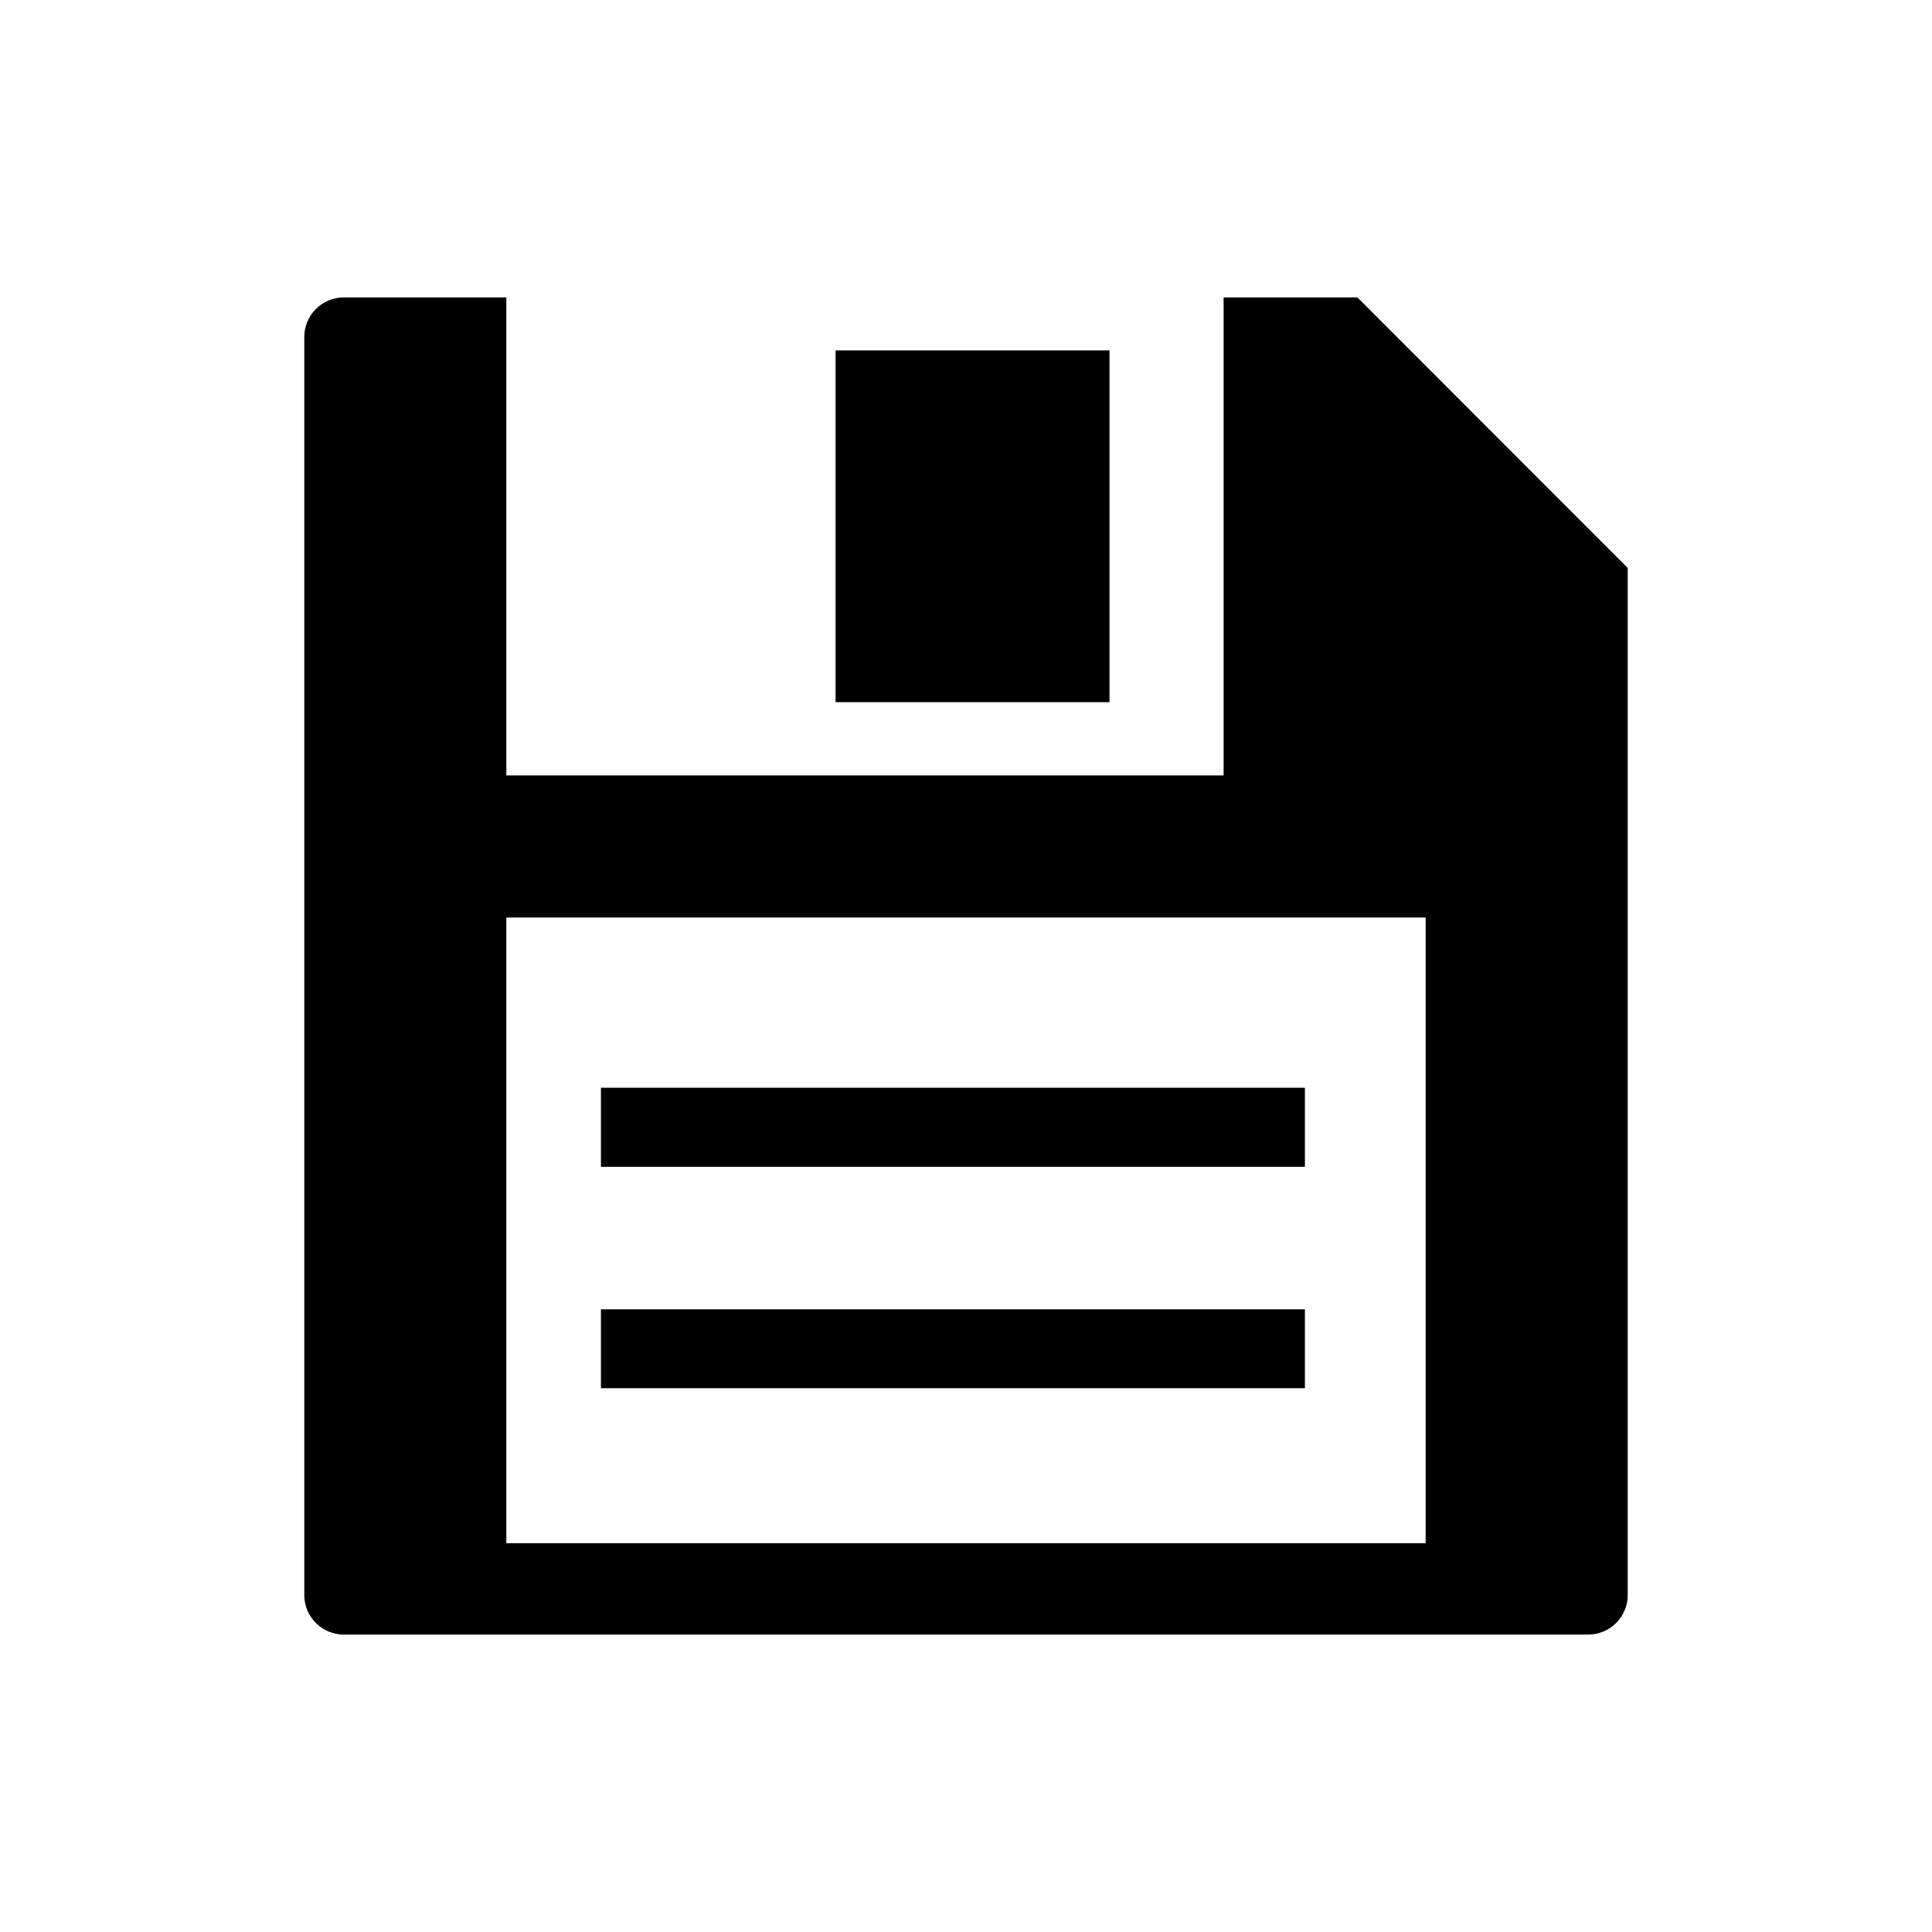
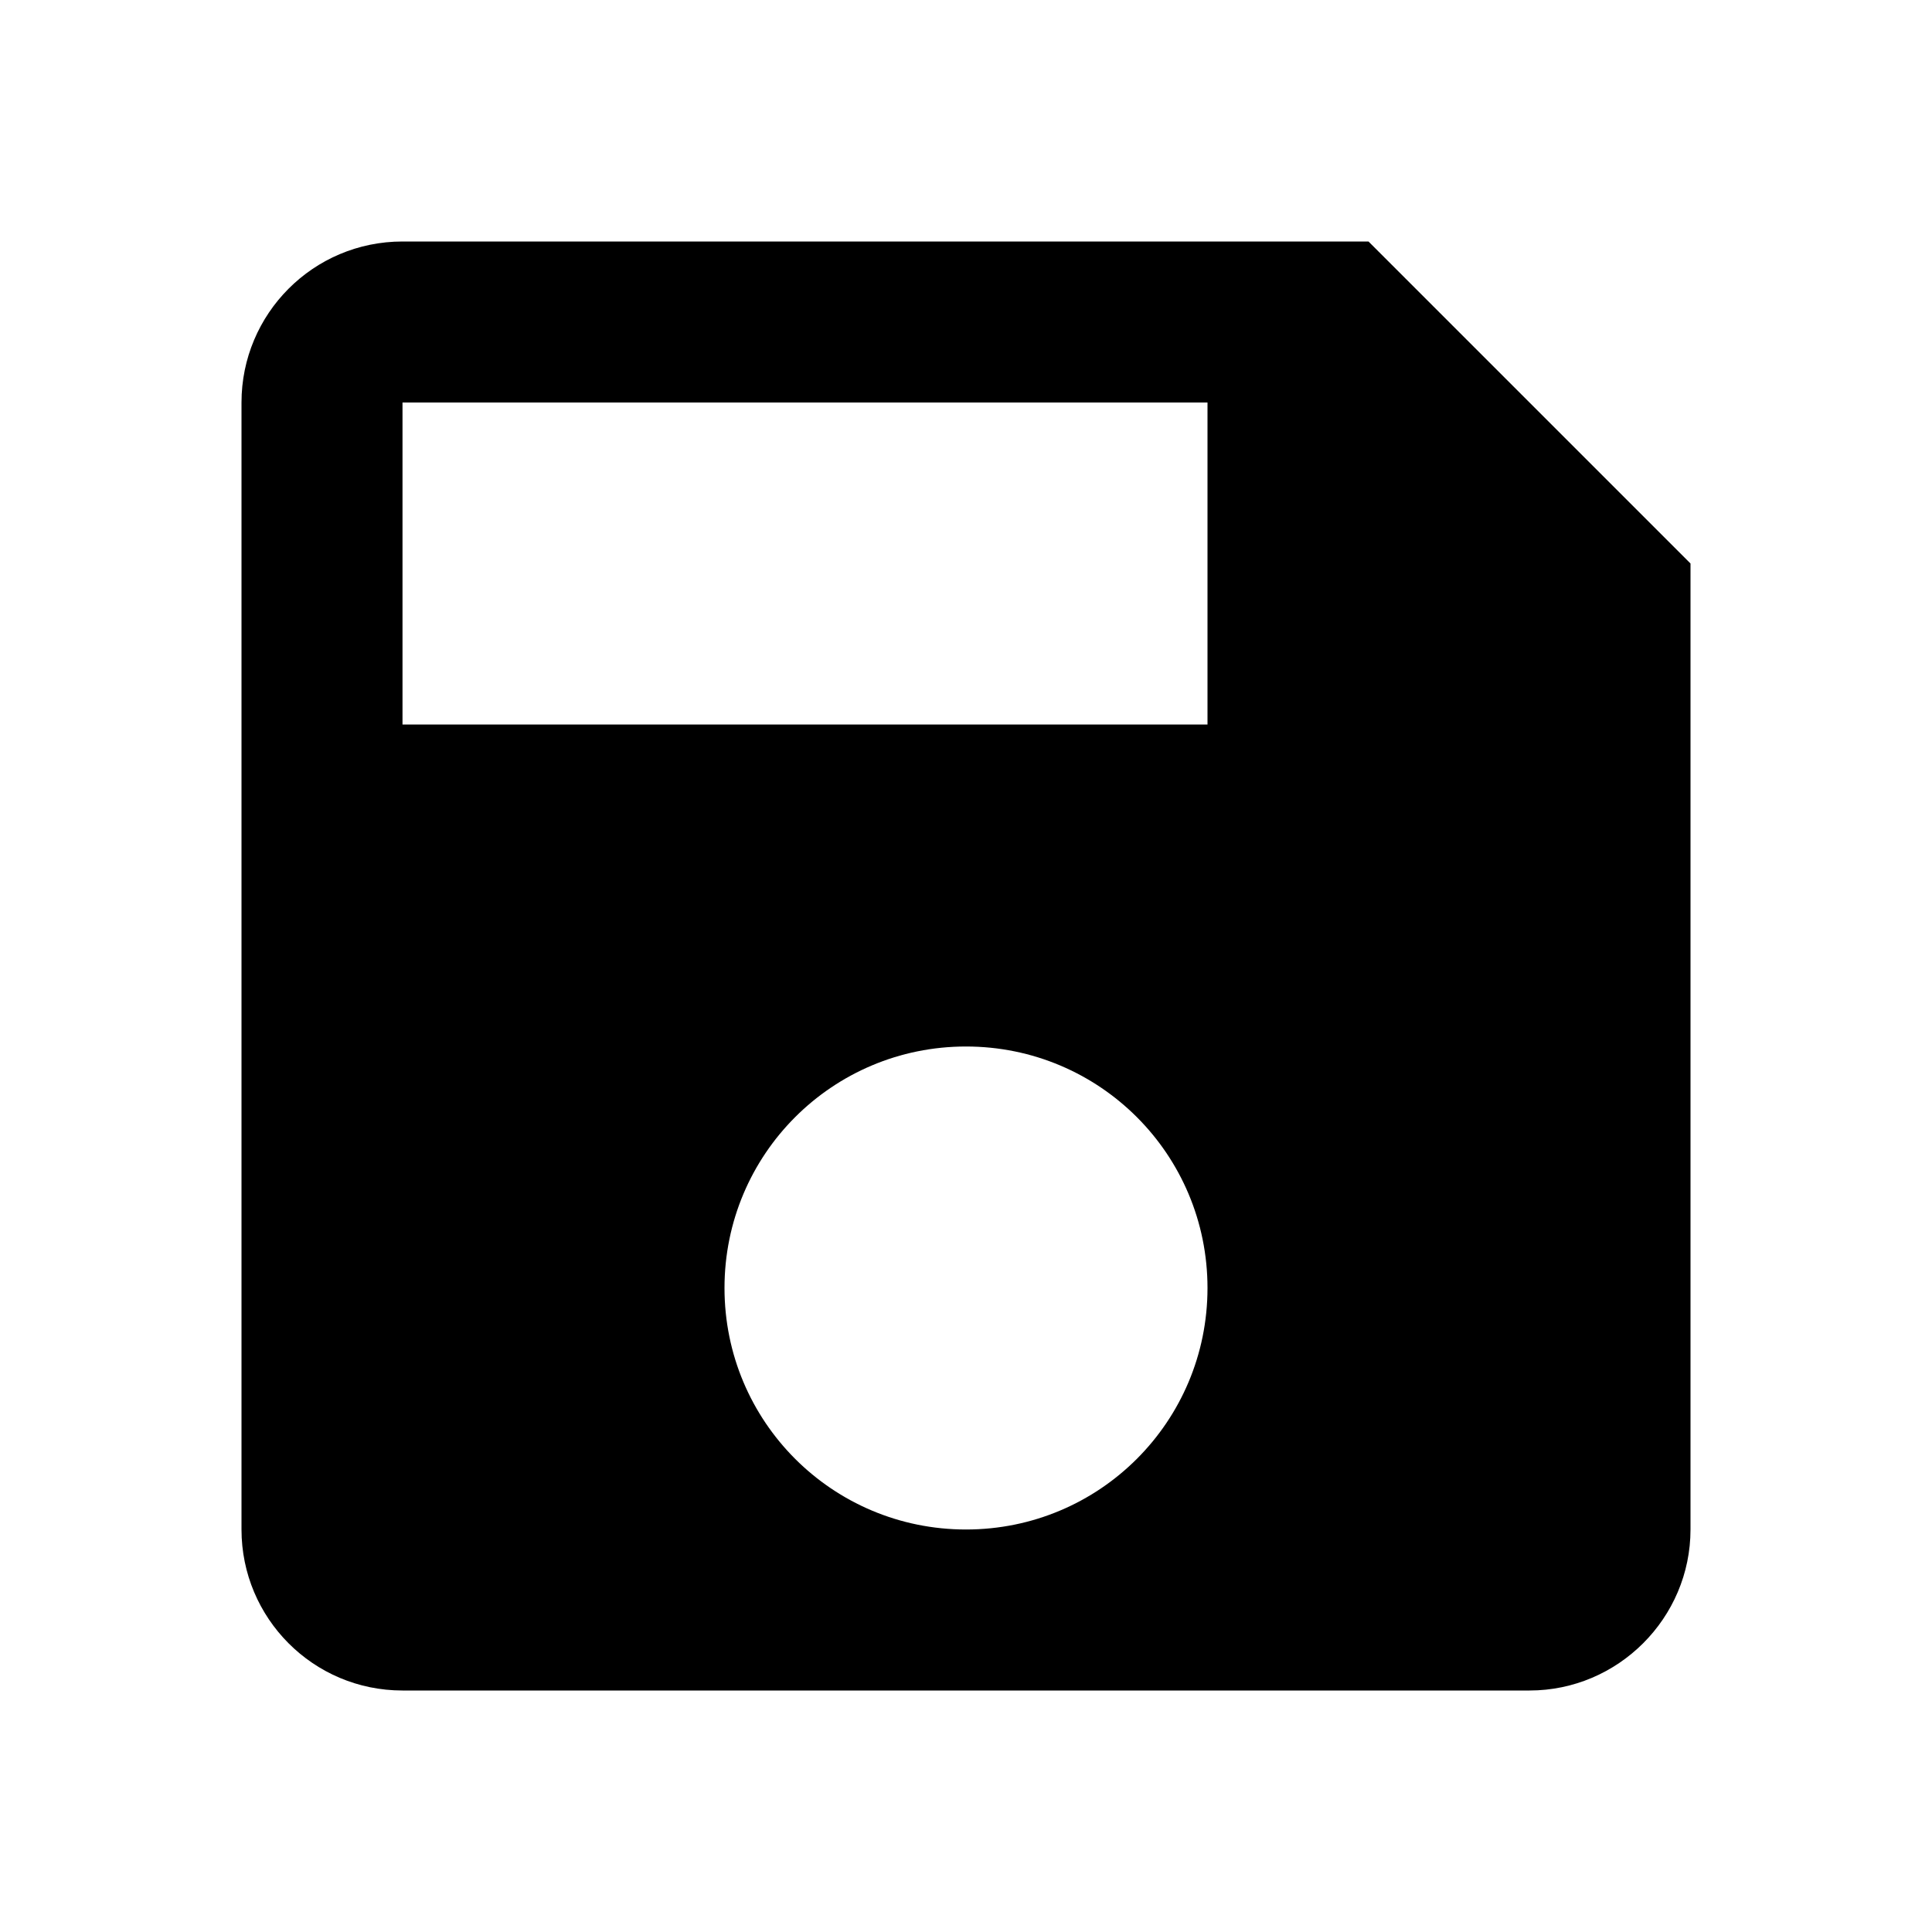
- <svg xmlns="http://www.w3.org/2000/svg" version="1.1" id="Calque_1" x="0px" y="0px" width="120px" height="120px" viewBox="0 0 120 120" enable-background="new 0 0 120 120" xml:space="preserve">
-   <g id="g12" transform="matrix(1.25,0,0,-1.25,0,120)">
-     <g id="g1298">
-       <g id="g1300">
-         <path id="path1306" d="M70.84,50.41H25.16V19.32h45.68V50.41z M80.88,67.78V16.74c0-1.08-0.88-1.96-1.959-1.96H17.08     c-1.08,0-1.96,0.88-1.96,1.96v62.52c0,1.08,0.88,1.96,1.96,1.96h8.08V57.47H60.8v23.75h6.65L80.88,67.78z M64.84,30.94H29.86     v-3.92h34.98V30.94z M64.84,41.95H29.86v-3.93h34.98V41.95z M55.13,61.11H41.52v17.48h13.61V61.11z" />
-       </g>
-     </g>
-   </g>
+ <svg xmlns="http://www.w3.org/2000/svg" width="24" height="24" viewBox="0 0 24 24">
+   <path d="M0 0h24v24h-24z" fill="none" />
+   <path d="M17 3h-12c-1.11 0-2 .9-2 2v14c0 1.1.89 2 2 2h14c1.1 0 2-.9 2-2v-12l-4-4zm-5 16c-1.66 0-3-1.34-3-3s1.34-3 3-3 3 1.34 3 3-1.34 3-3 3zm3-10h-10v-4h10v4z" />
</svg>
